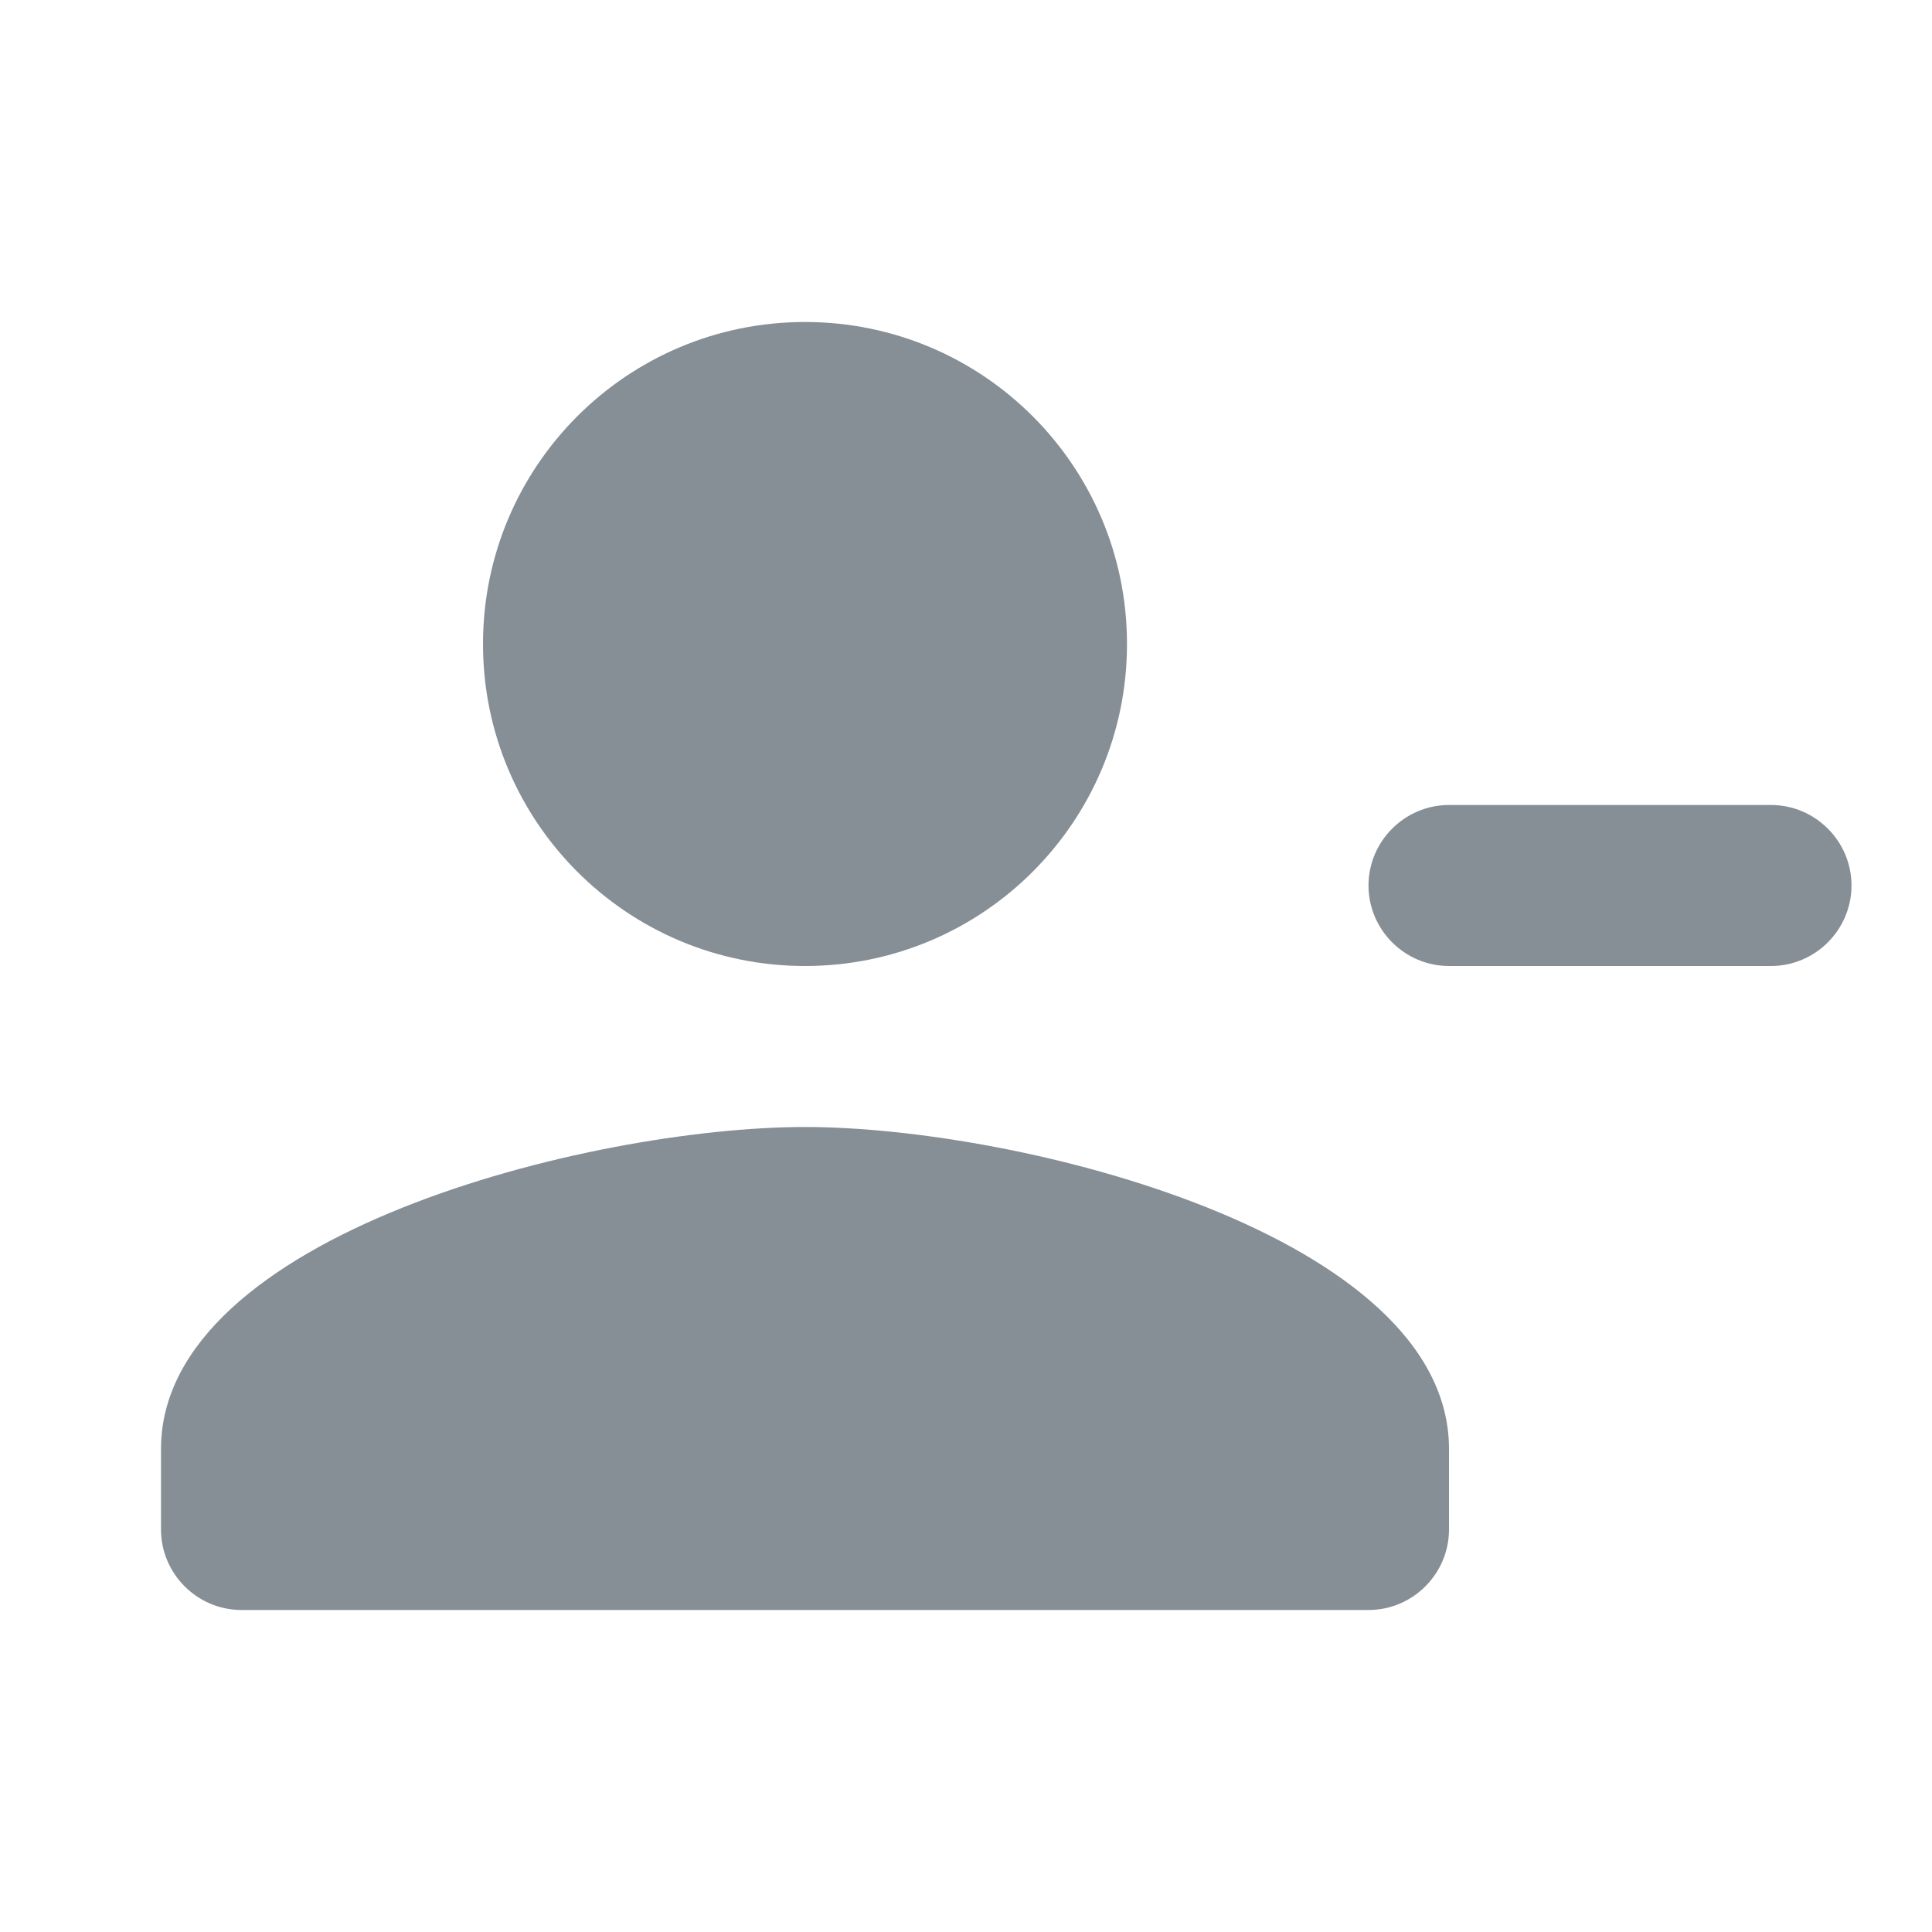
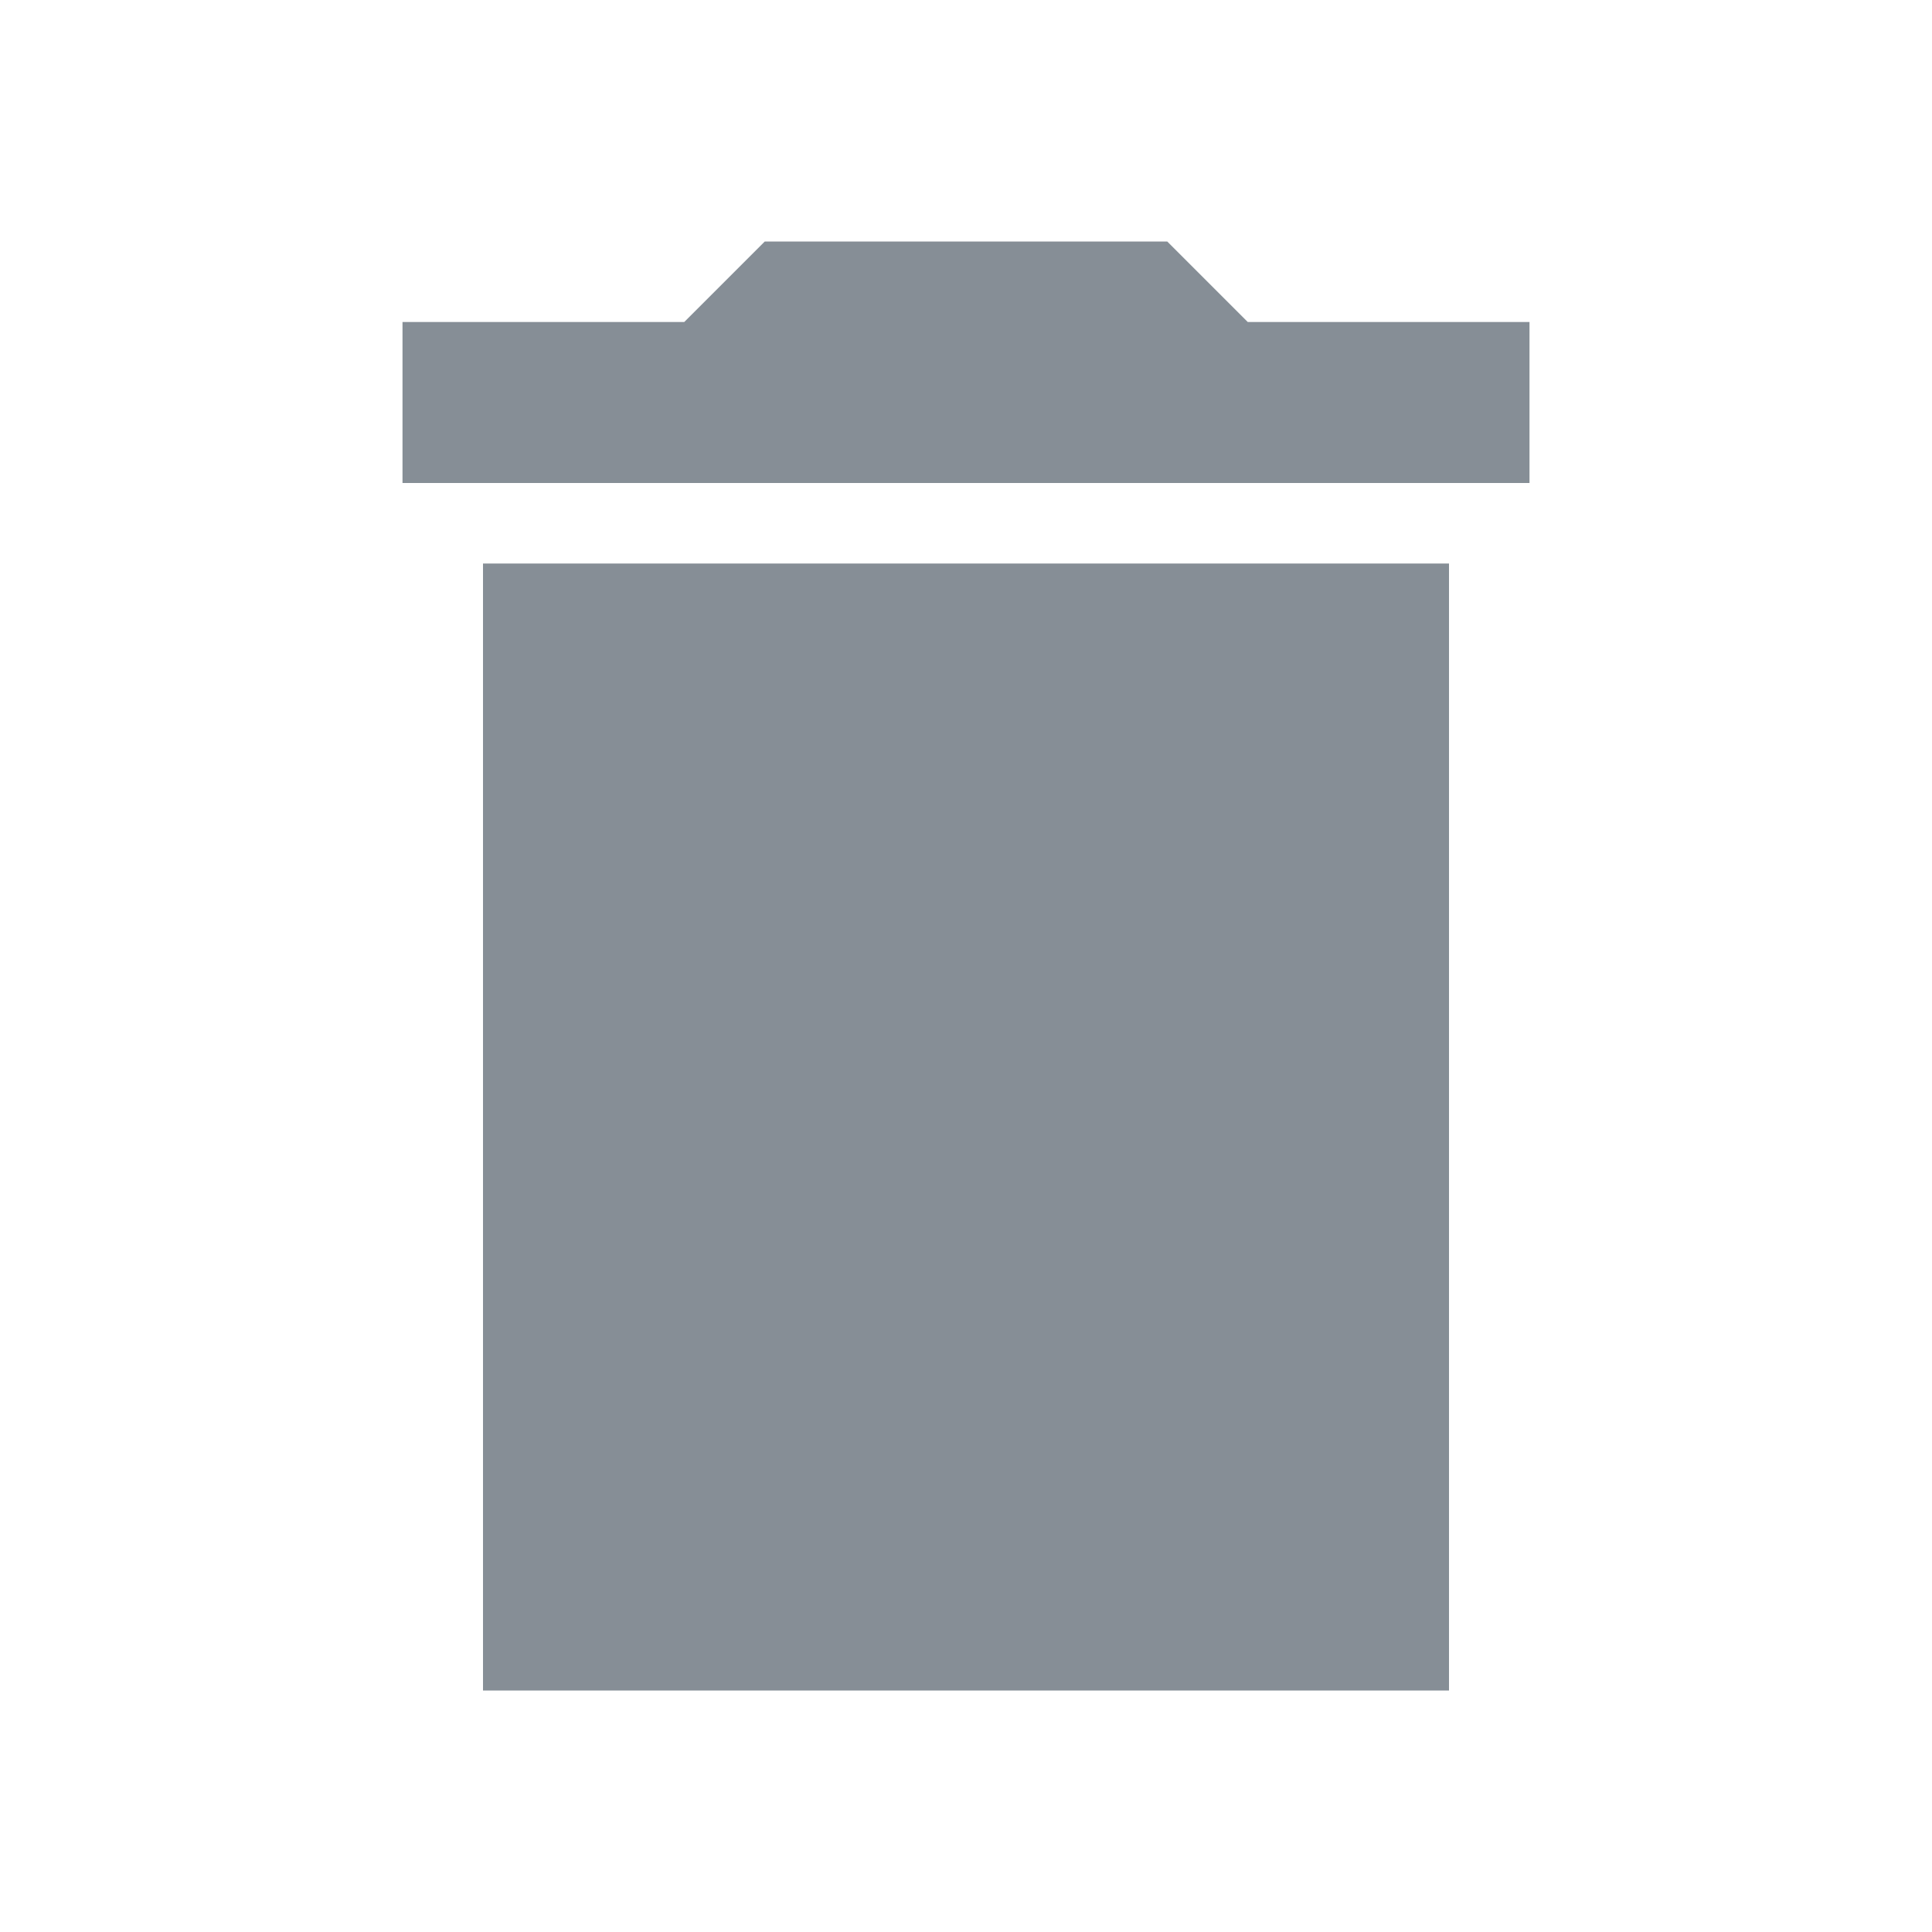
- <svg xmlns="http://www.w3.org/2000/svg" width="24" height="24" viewBox="0 0 24 24" fill="none">
-   <path d="M14 8C14 5.79 12.21 4 10 4C7.79 4 6 5.79 6 8C6 10.21 7.79 12 10 12C12.21 12 14 10.21 14 8ZM2 18V19C2 19.55 2.45 20 3 20H17C17.55 20 18 19.55 18 19V18C18 15.34 12.67 14 10 14C7.33 14 2 15.34 2 18ZM18 10H22C22.55 10 23 10.45 23 11C23 11.55 22.55 12 22 12H18C17.45 12 17 11.55 17 11C17 10.45 17.45 10 18 10Z" fill="#868E96" />
+ <svg xmlns="http://www.w3.org/2000/svg" height="24px" viewBox="0 0 24 24" width="24px" fill="#868E96">
+   <path d="M0 0h24v24H0V0z" fill="none" />
+   <path d="M6 21h12V7H6v14zM19 4h-3.5l-1-1h-5l-1 1H5v2h14V4z" />
</svg>
